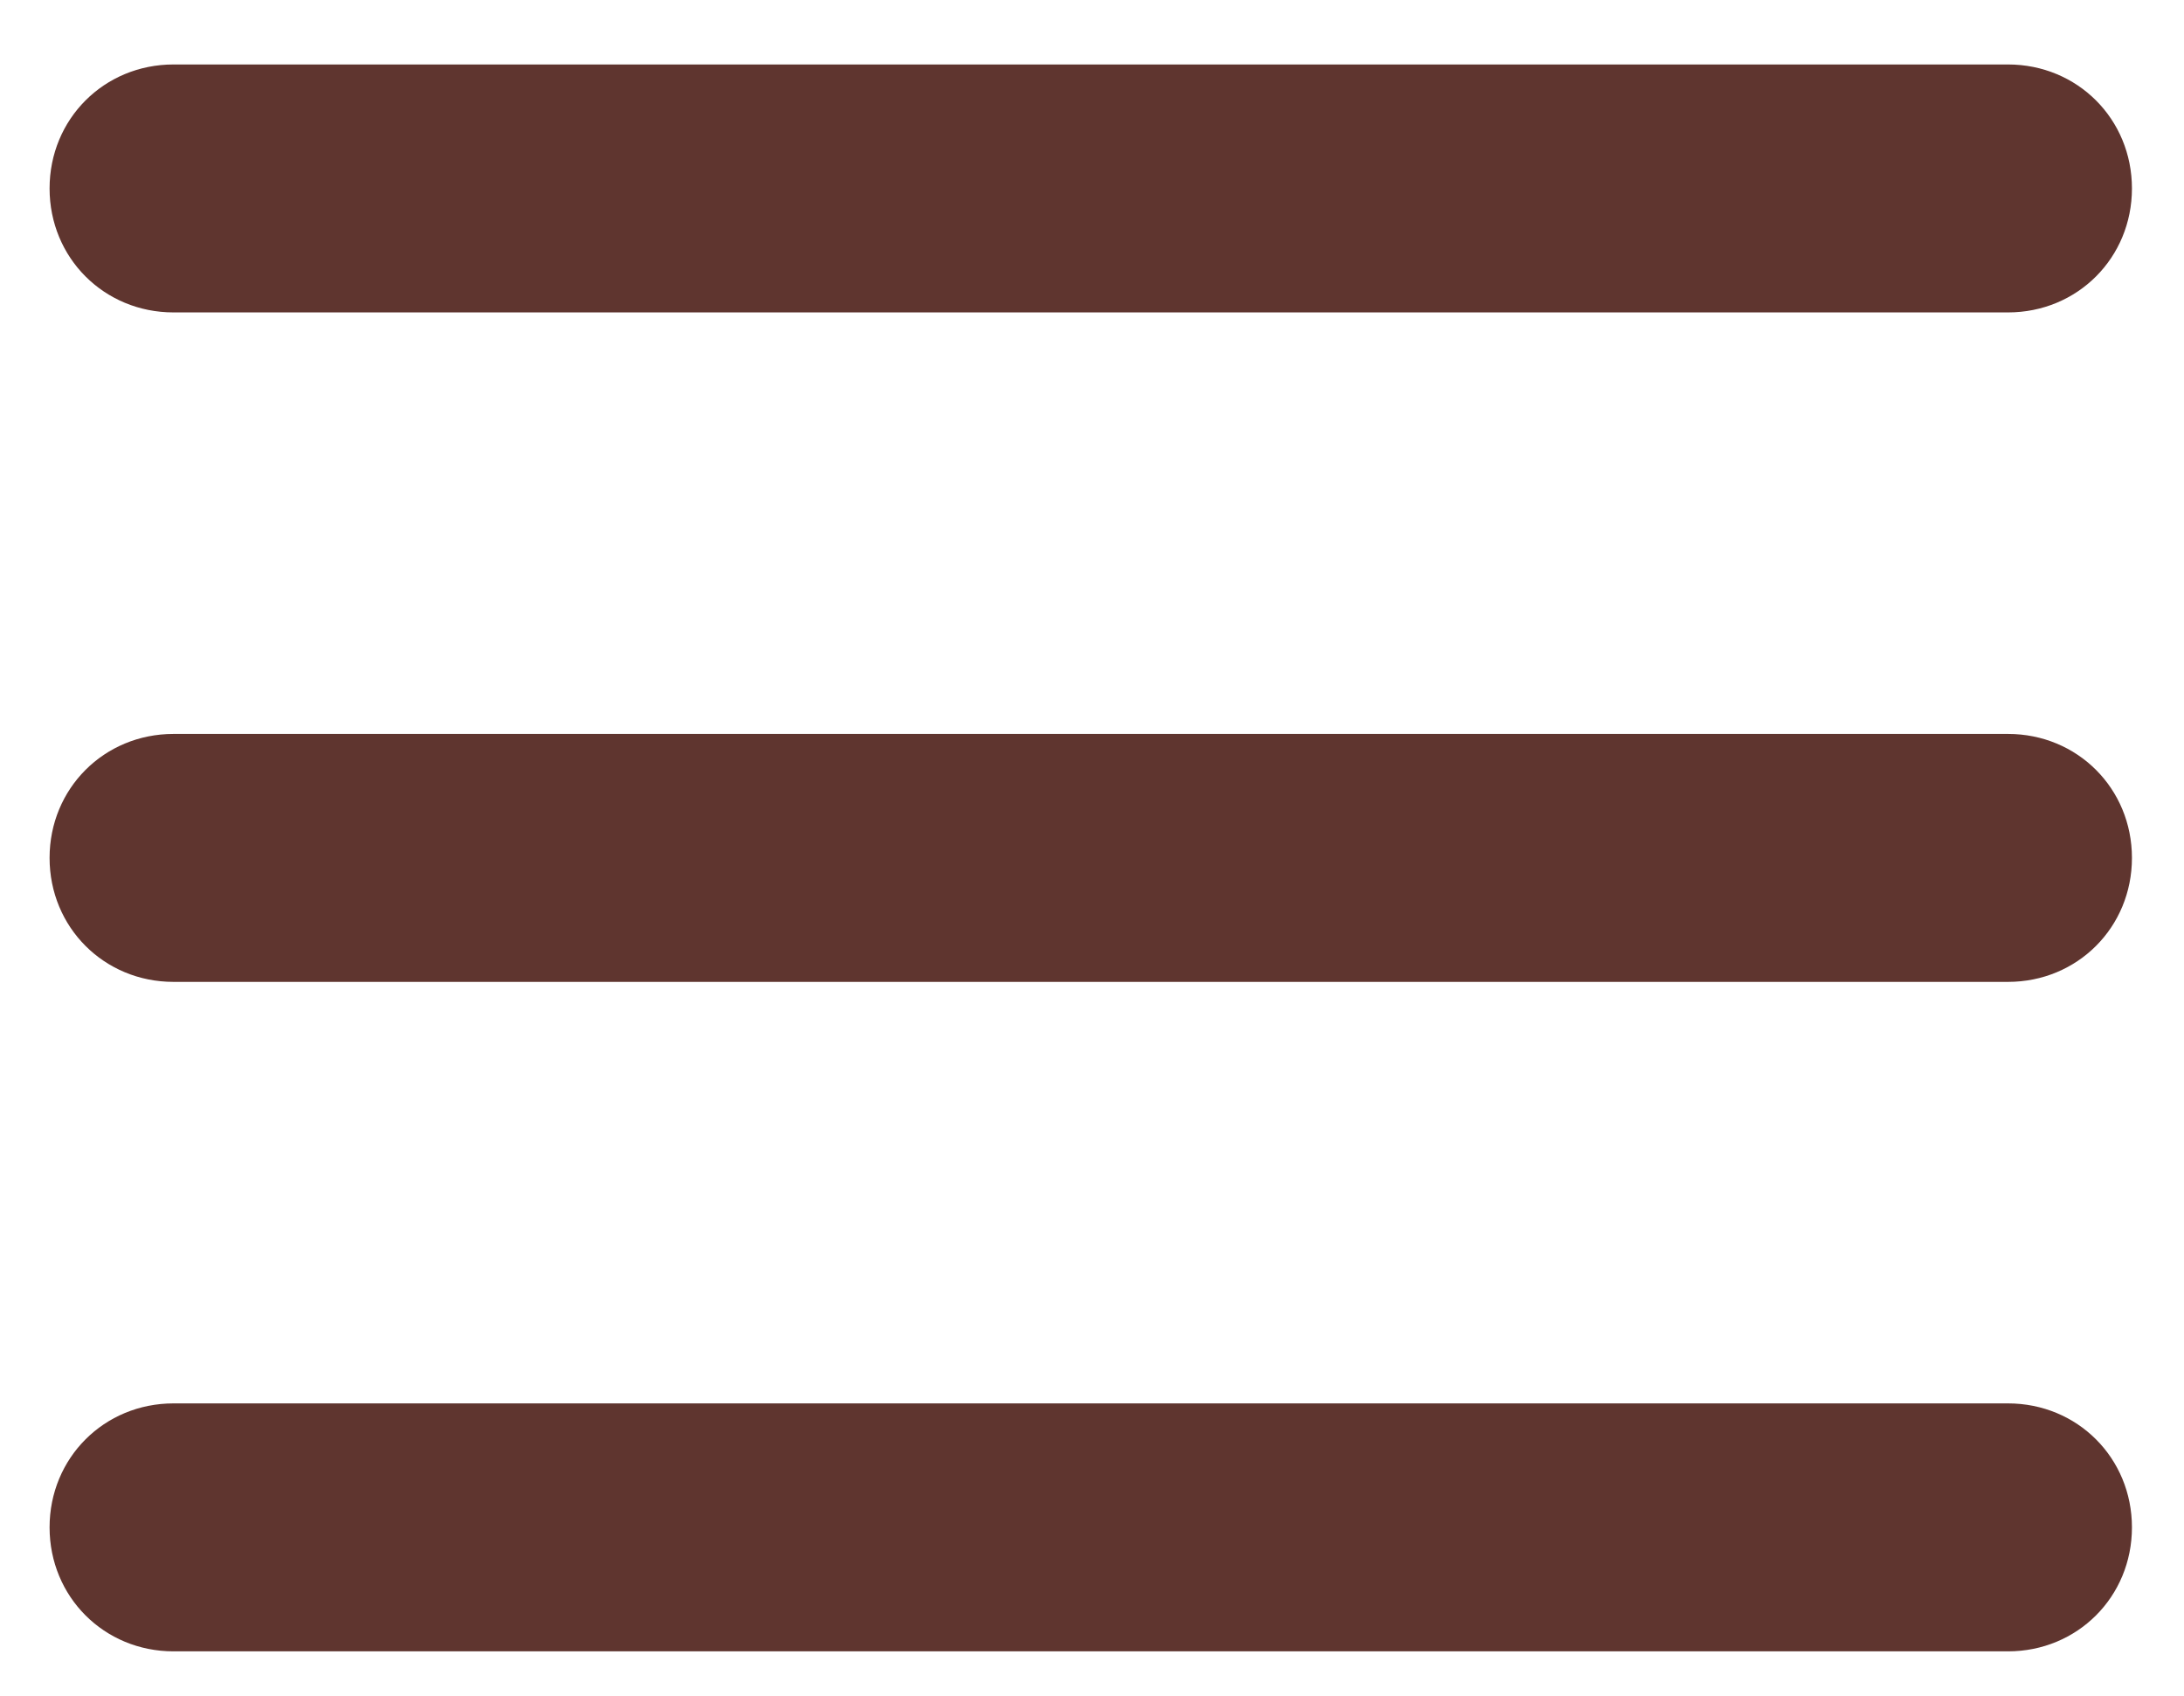
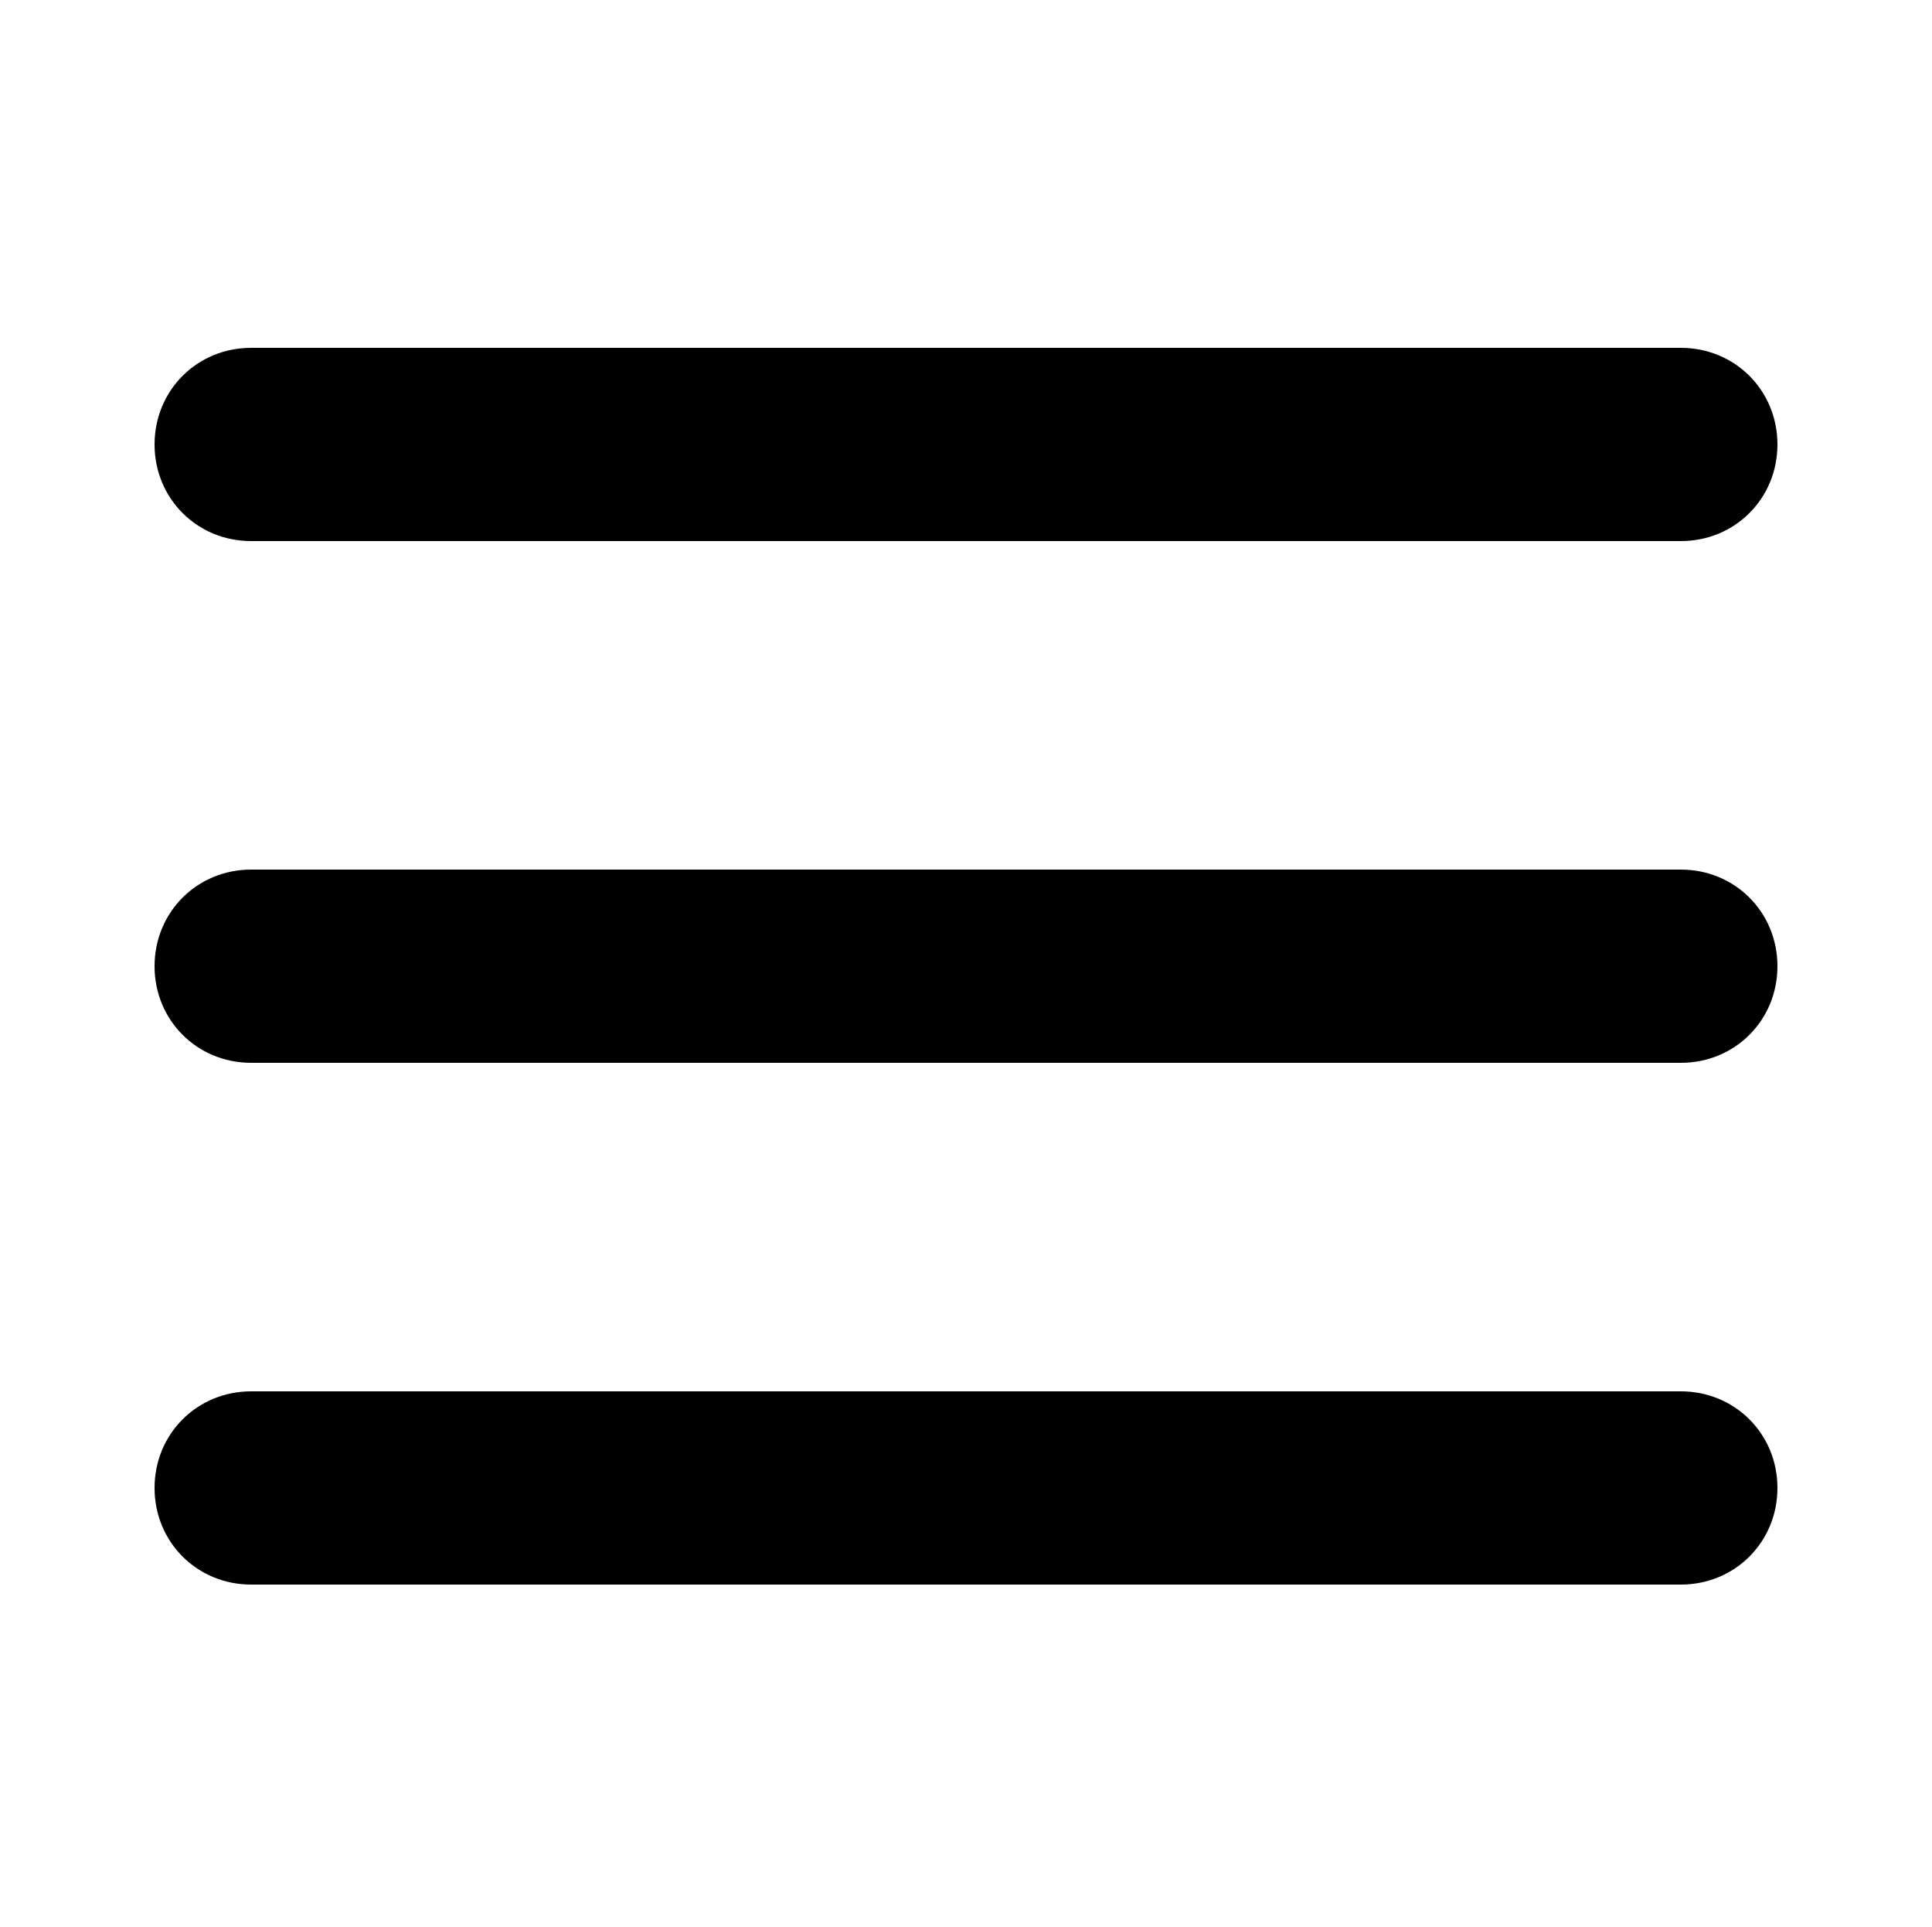
- <svg xmlns="http://www.w3.org/2000/svg" version="1.1" viewBox="0 0 88.1 68.4">
-   <defs>
-     <style>
-       .cls-1 {
-         fill: #5f352f;
-       }
-     </style>
-   </defs>
-   <g>
-     <g id="Layer_1">
-       <g id="Layer_1-2" data-name="Layer_1">
-         <path class="cls-1" d="M7,2.6c-2.8,0-5,2.2-5,5s2.2,5,5,5h74c2.8,0,5-2.2,5-5s-2.2-5-5-5c0,0-74,0-74,0ZM7,29.6c-2.8,0-5,2.2-5,5s2.2,5,5,5h74c2.8,0,5-2.2,5-5s-2.2-5-5-5c0,0-74,0-74,0ZM7,56.6c-2.8,0-5,2.2-5,5s2.2,5,5,5h74c2.8,0,5-2.2,5-5s-2.2-5-5-5H7Z" />
-       </g>
-     </g>
-   </g>
+ <svg xmlns="http://www.w3.org/2000/svg" id="Layer_1" version="1.1" viewBox="0 0 100 99.7">
+   <path d="M13,18c-2.8,0-5,2.2-5,5s2.2,5,5,5h74c2.8,0,5-2.2,5-5s-2.2-5-5-5H13ZM13,45c-2.8,0-5,2.2-5,5s2.2,5,5,5h74c2.8,0,5-2.2,5-5s-2.2-5-5-5H13ZM13,72c-2.8,0-5,2.2-5,5s2.2,5,5,5h74c2.8,0,5-2.2,5-5s-2.2-5-5-5H13Z" />
</svg>
